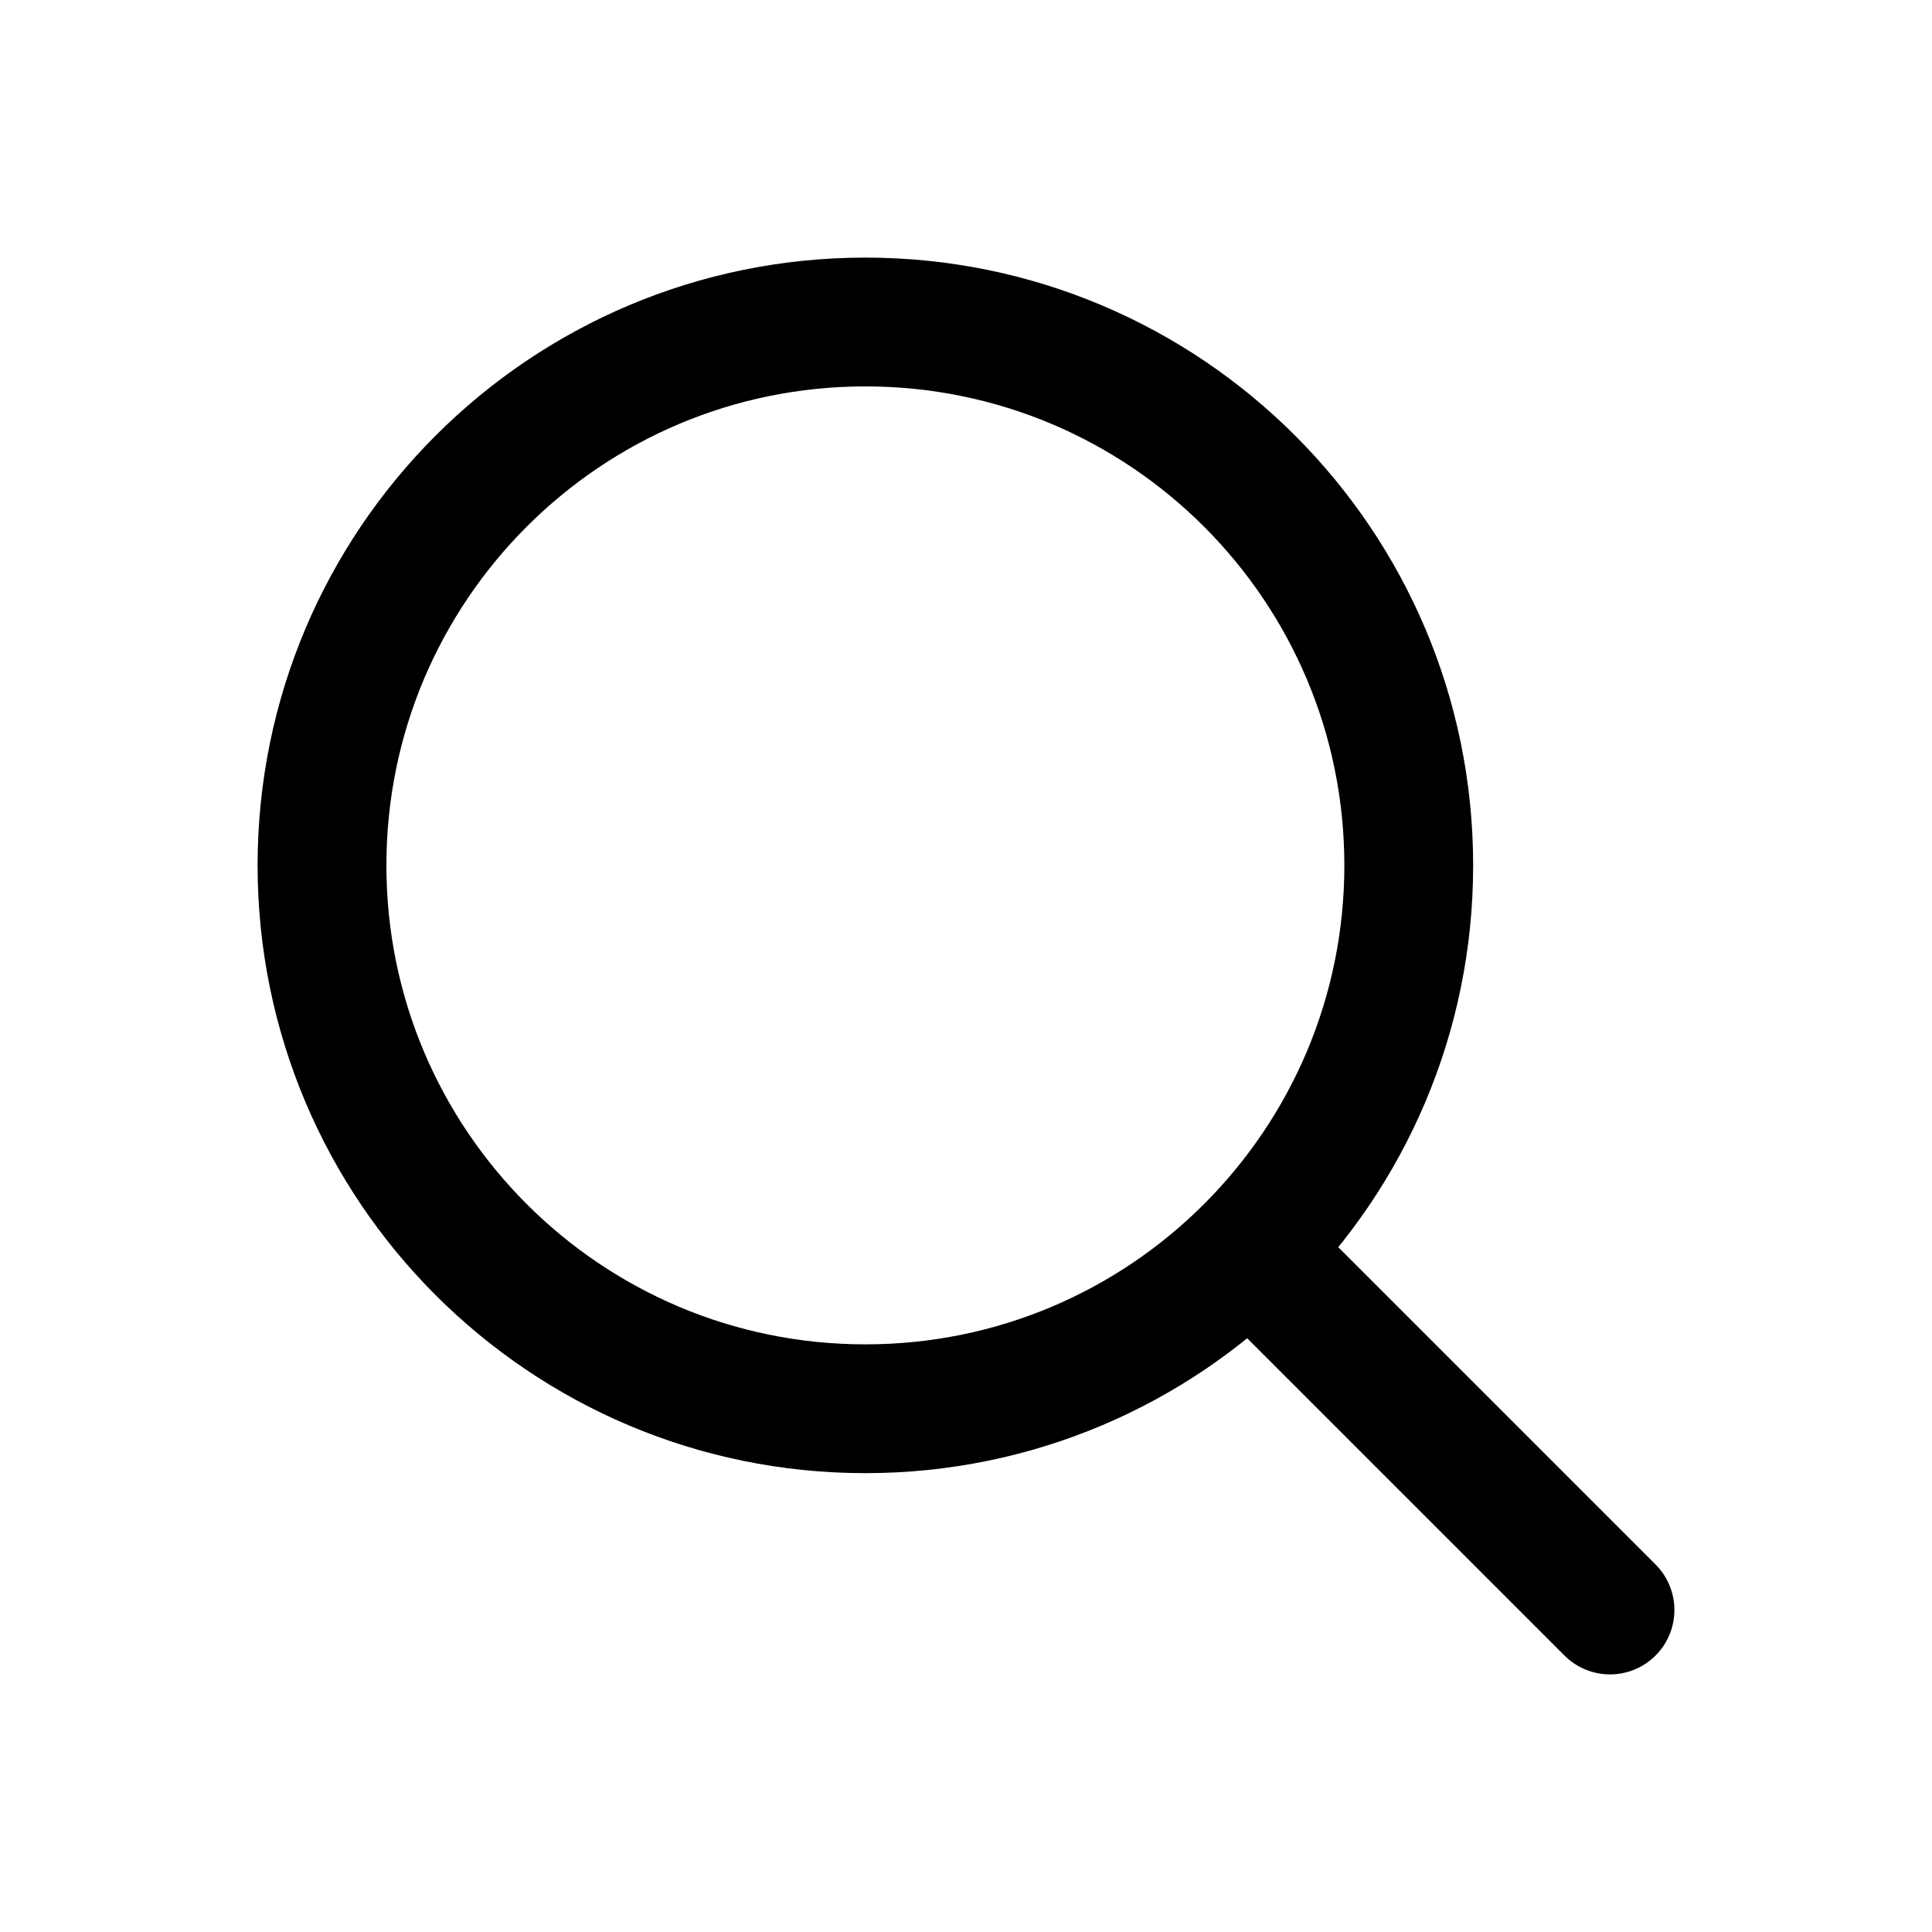
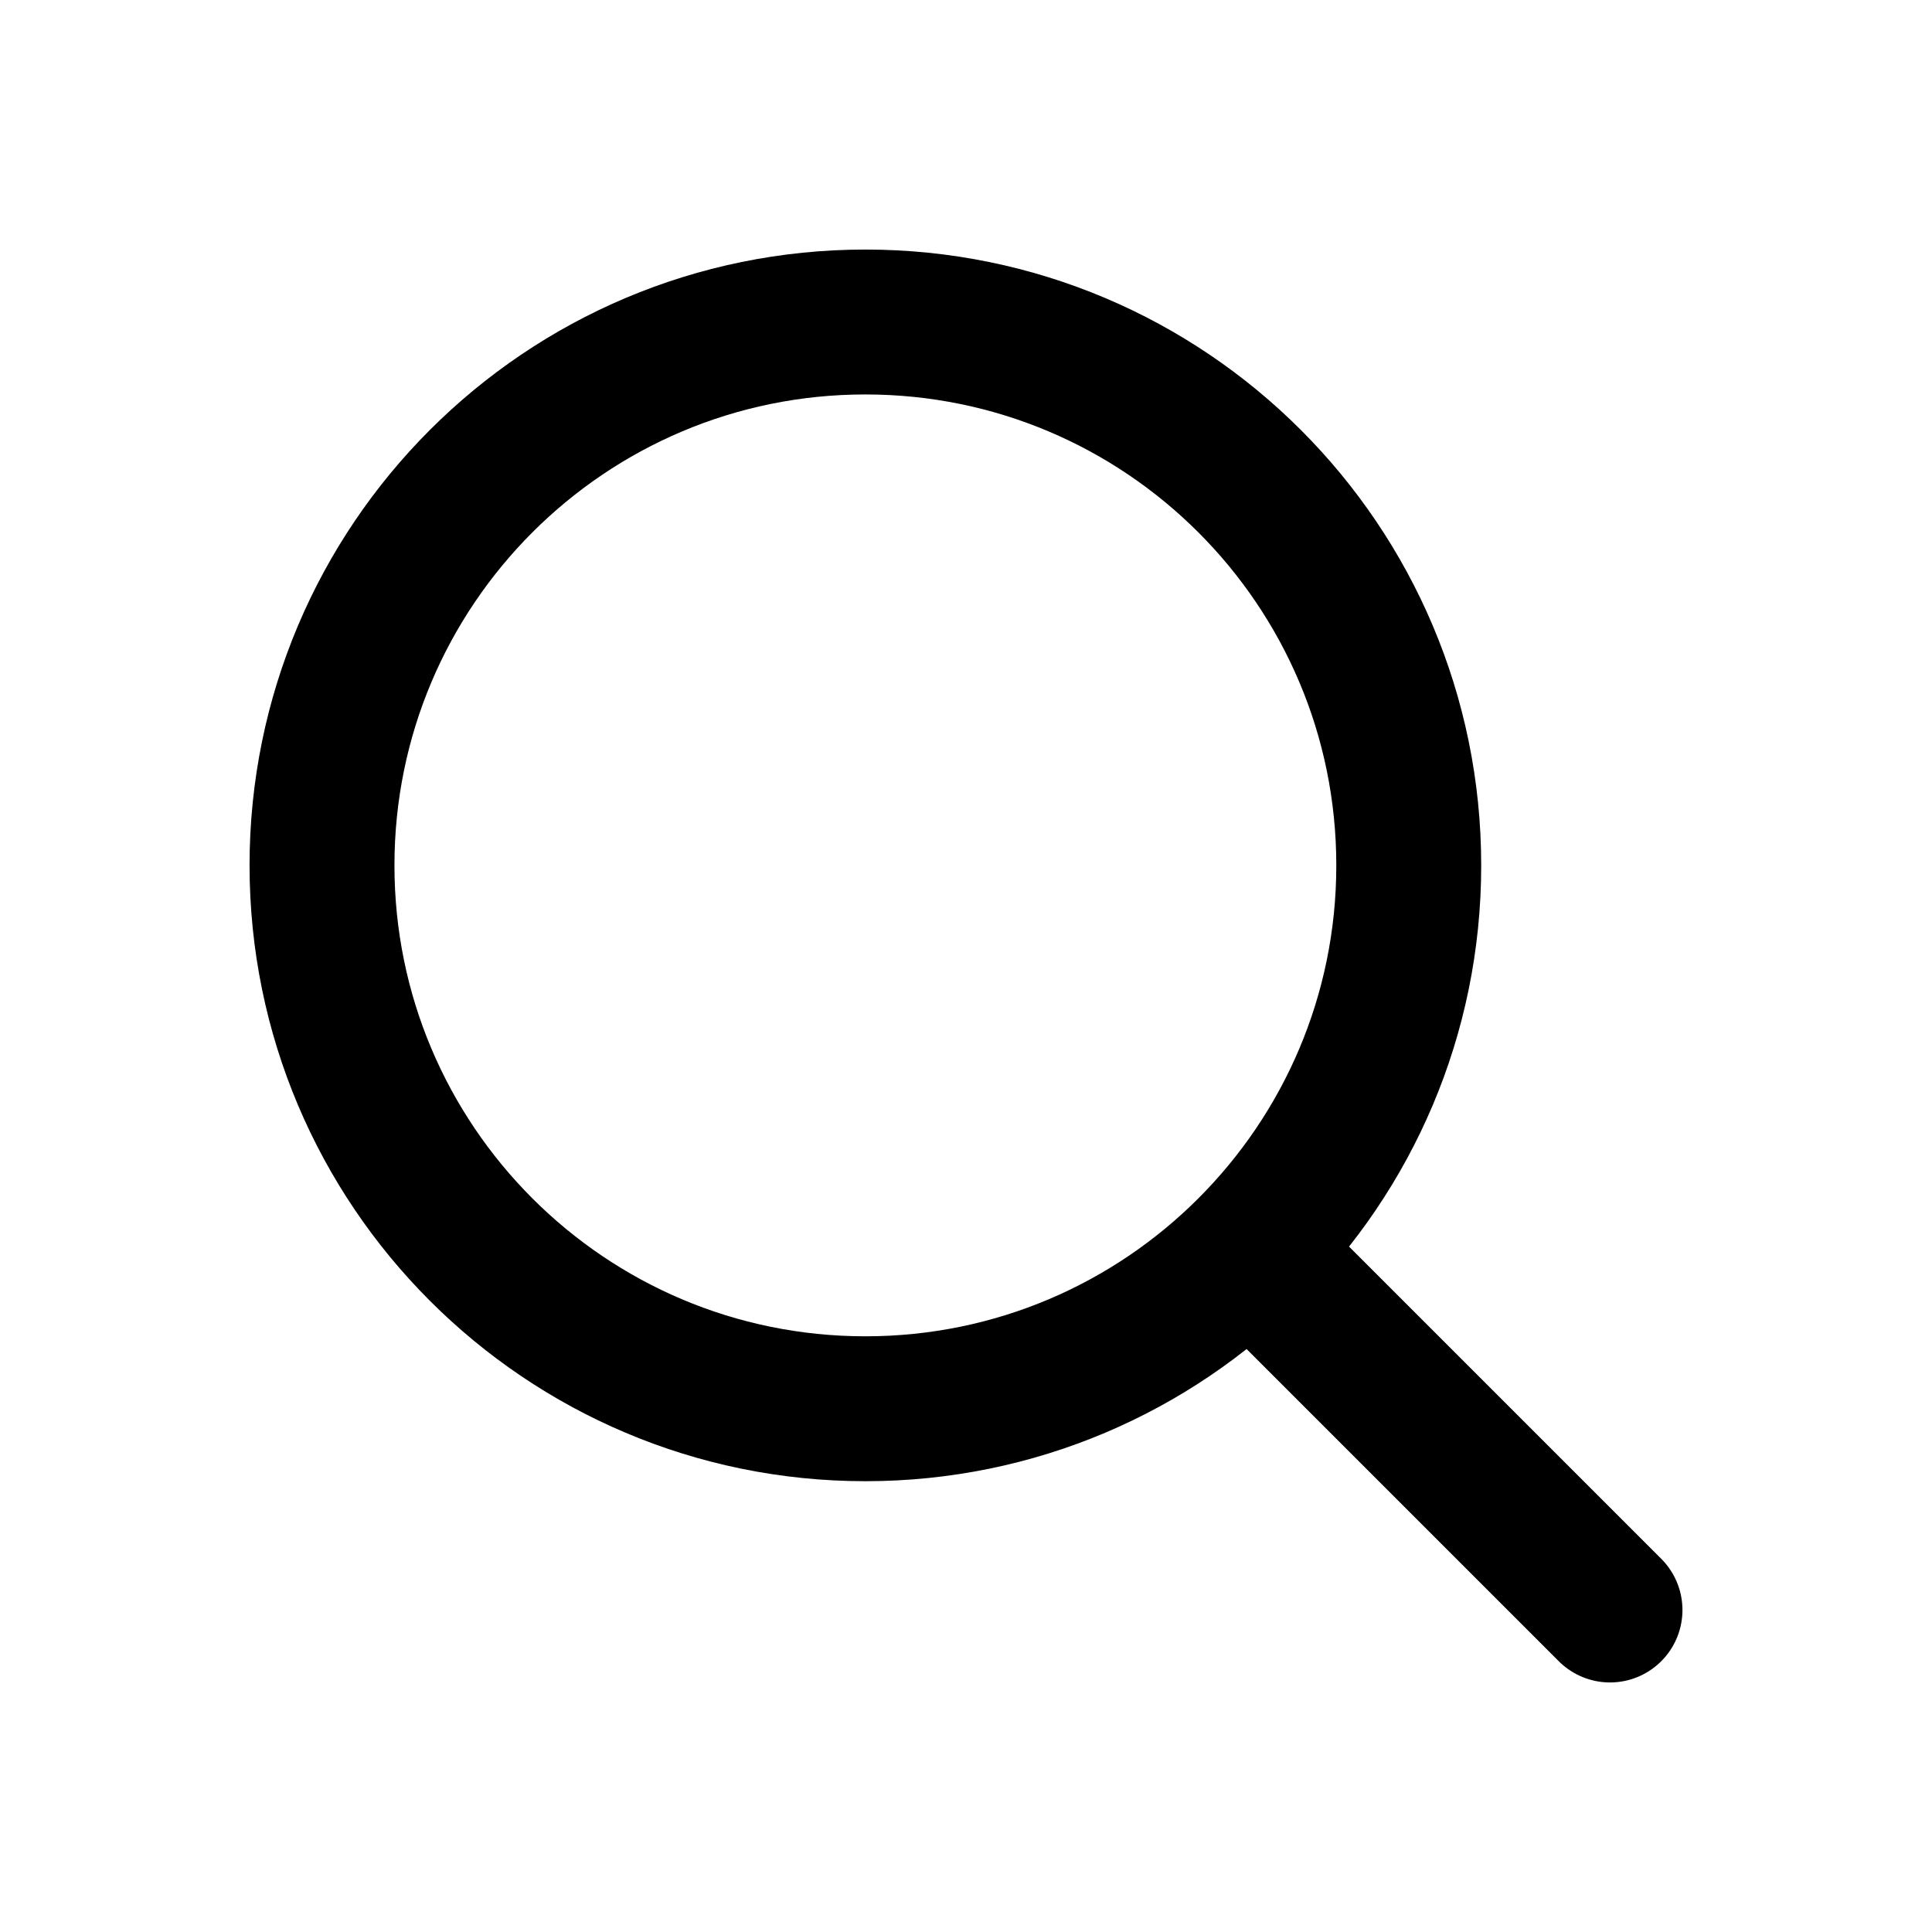
<svg xmlns="http://www.w3.org/2000/svg" viewBox="0 0 24 24">
-   <path d="M10.75 17.5a6.75 6.75 0 1 0 0-13.5 6.75 6.75 0 0 0 0 13.5zM15.75 15.75 20 20" fill="none" stroke="#000" stroke-width="1.6" stroke-linecap="round" stroke-linejoin="round" />
+   <path d="M10.75 17.5a6.75 6.75 0 1 0 0-13.5 6.75 6.75 0 0 0 0 13.5zM15.75 15.75 20 20" fill="none" stroke="#000" stroke-width="1.8" stroke-linecap="round" stroke-linejoin="round" />
</svg>
